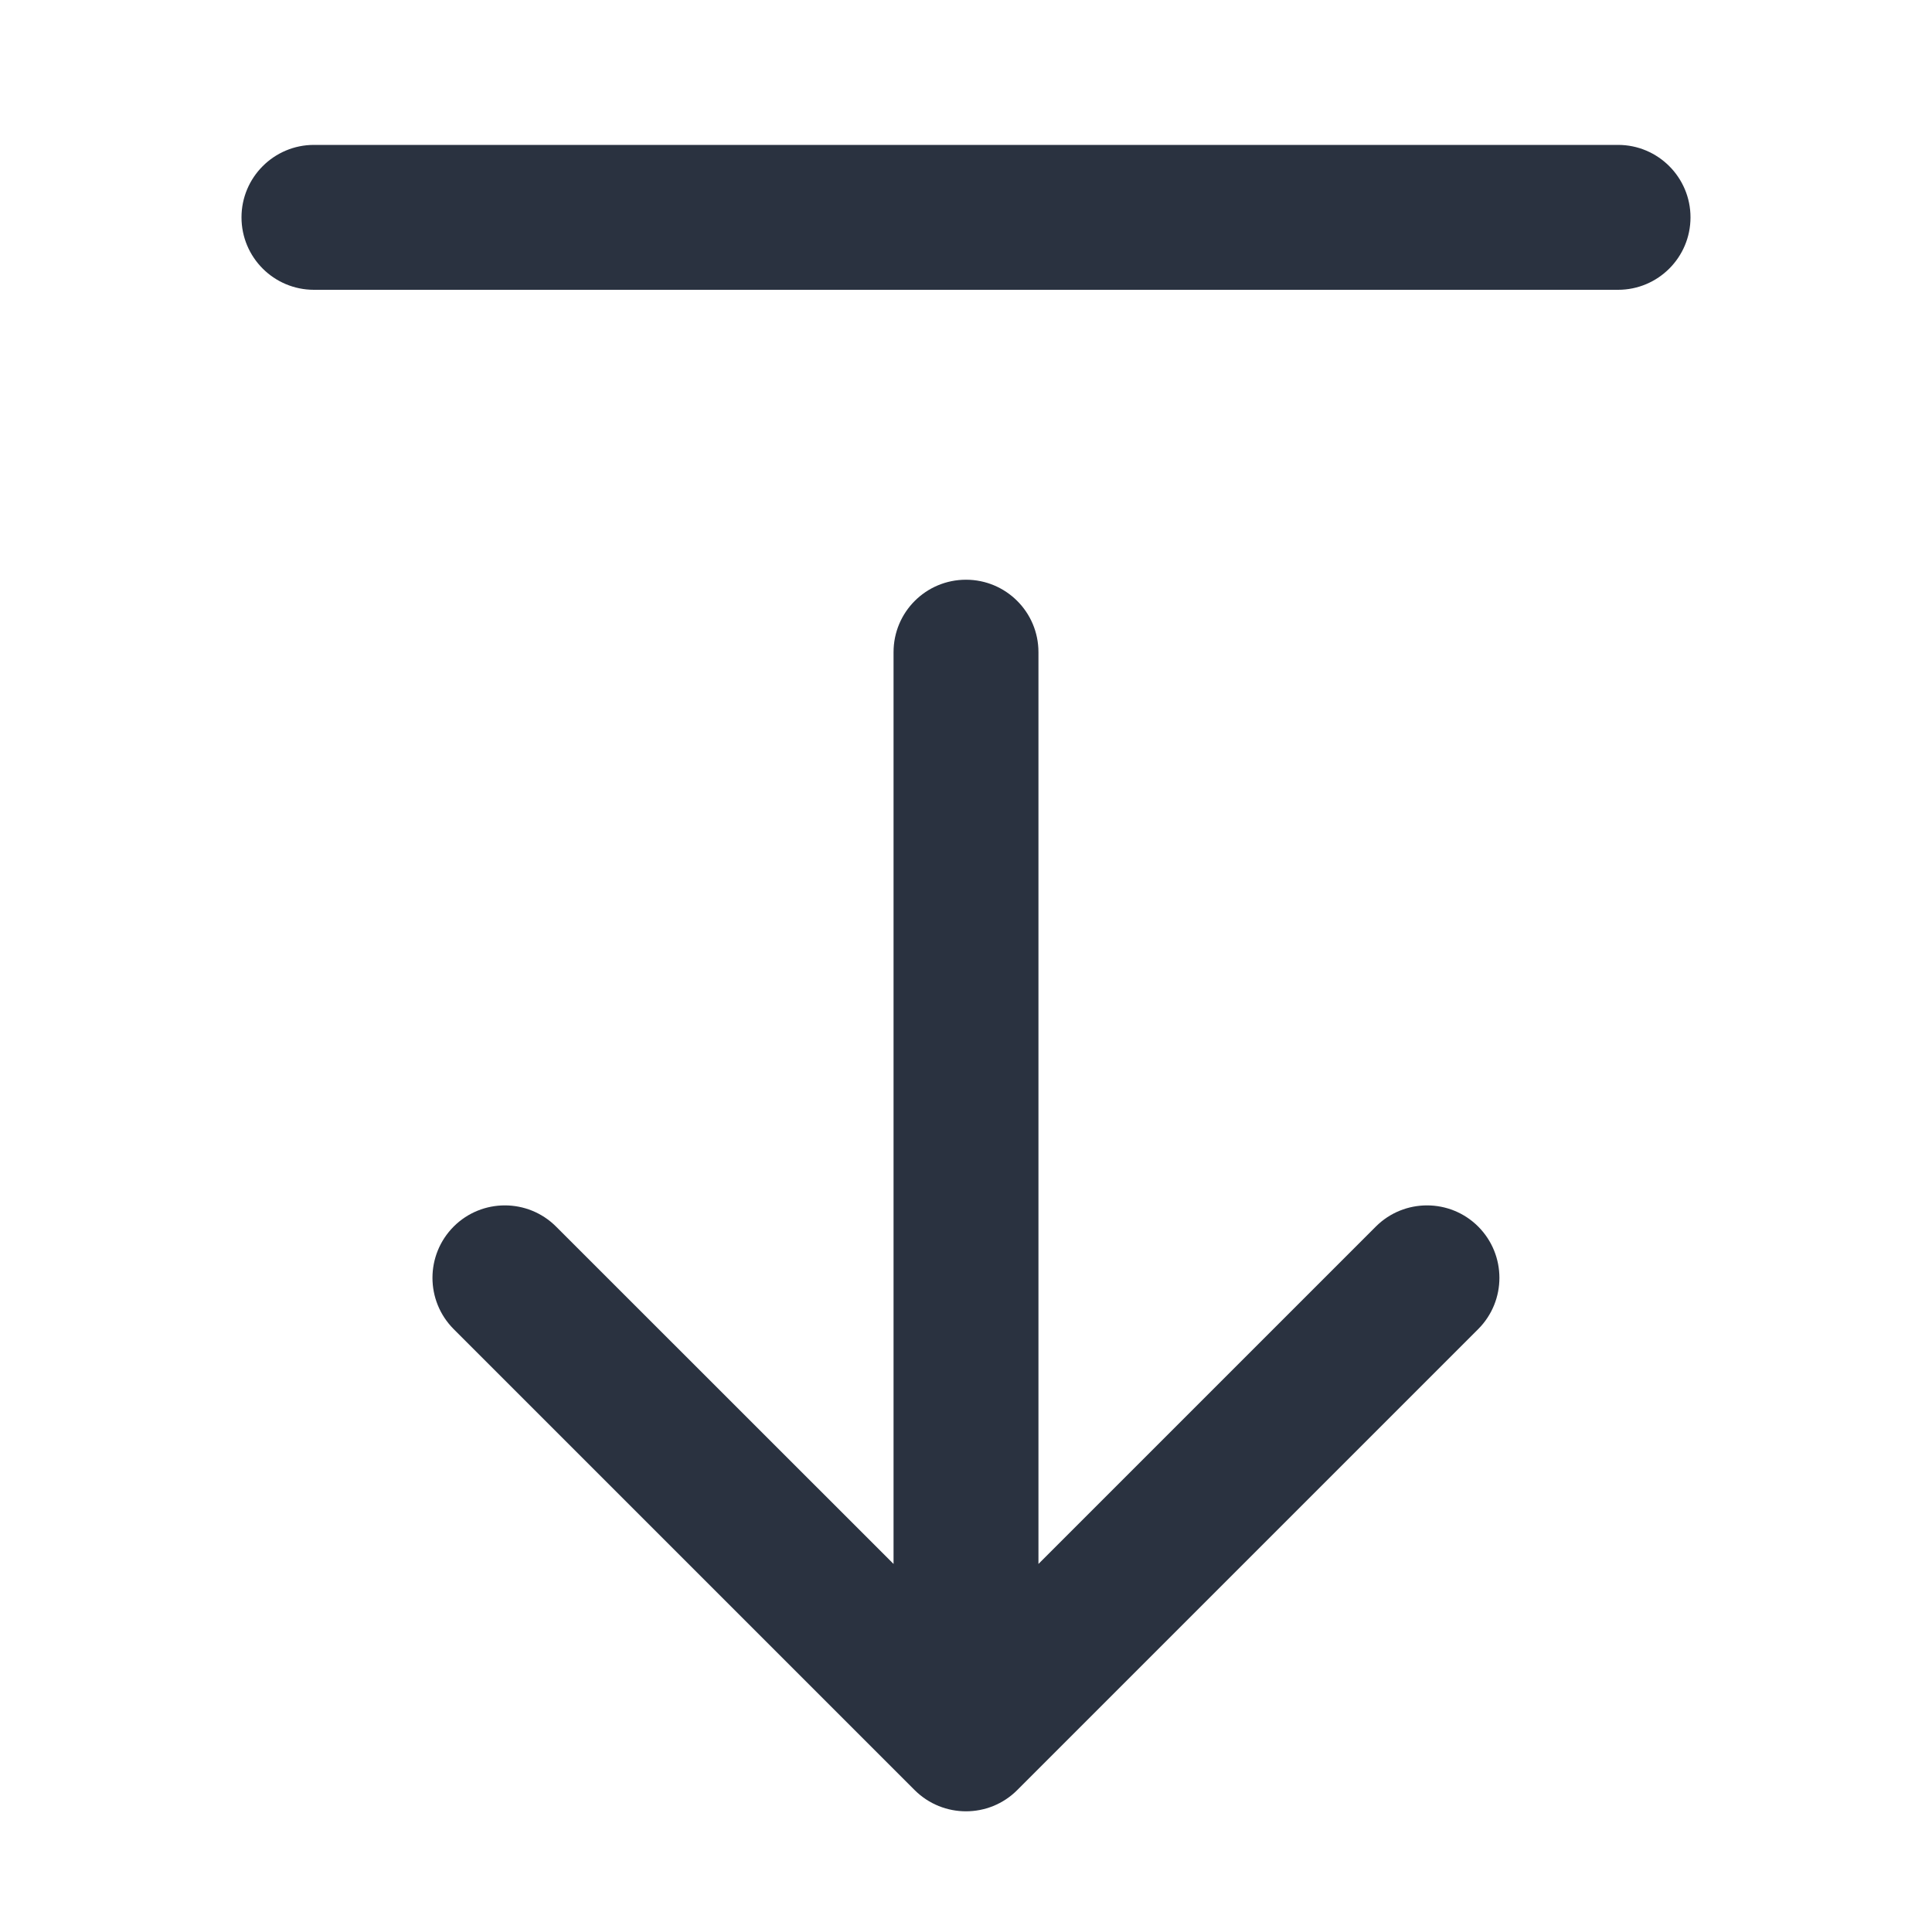
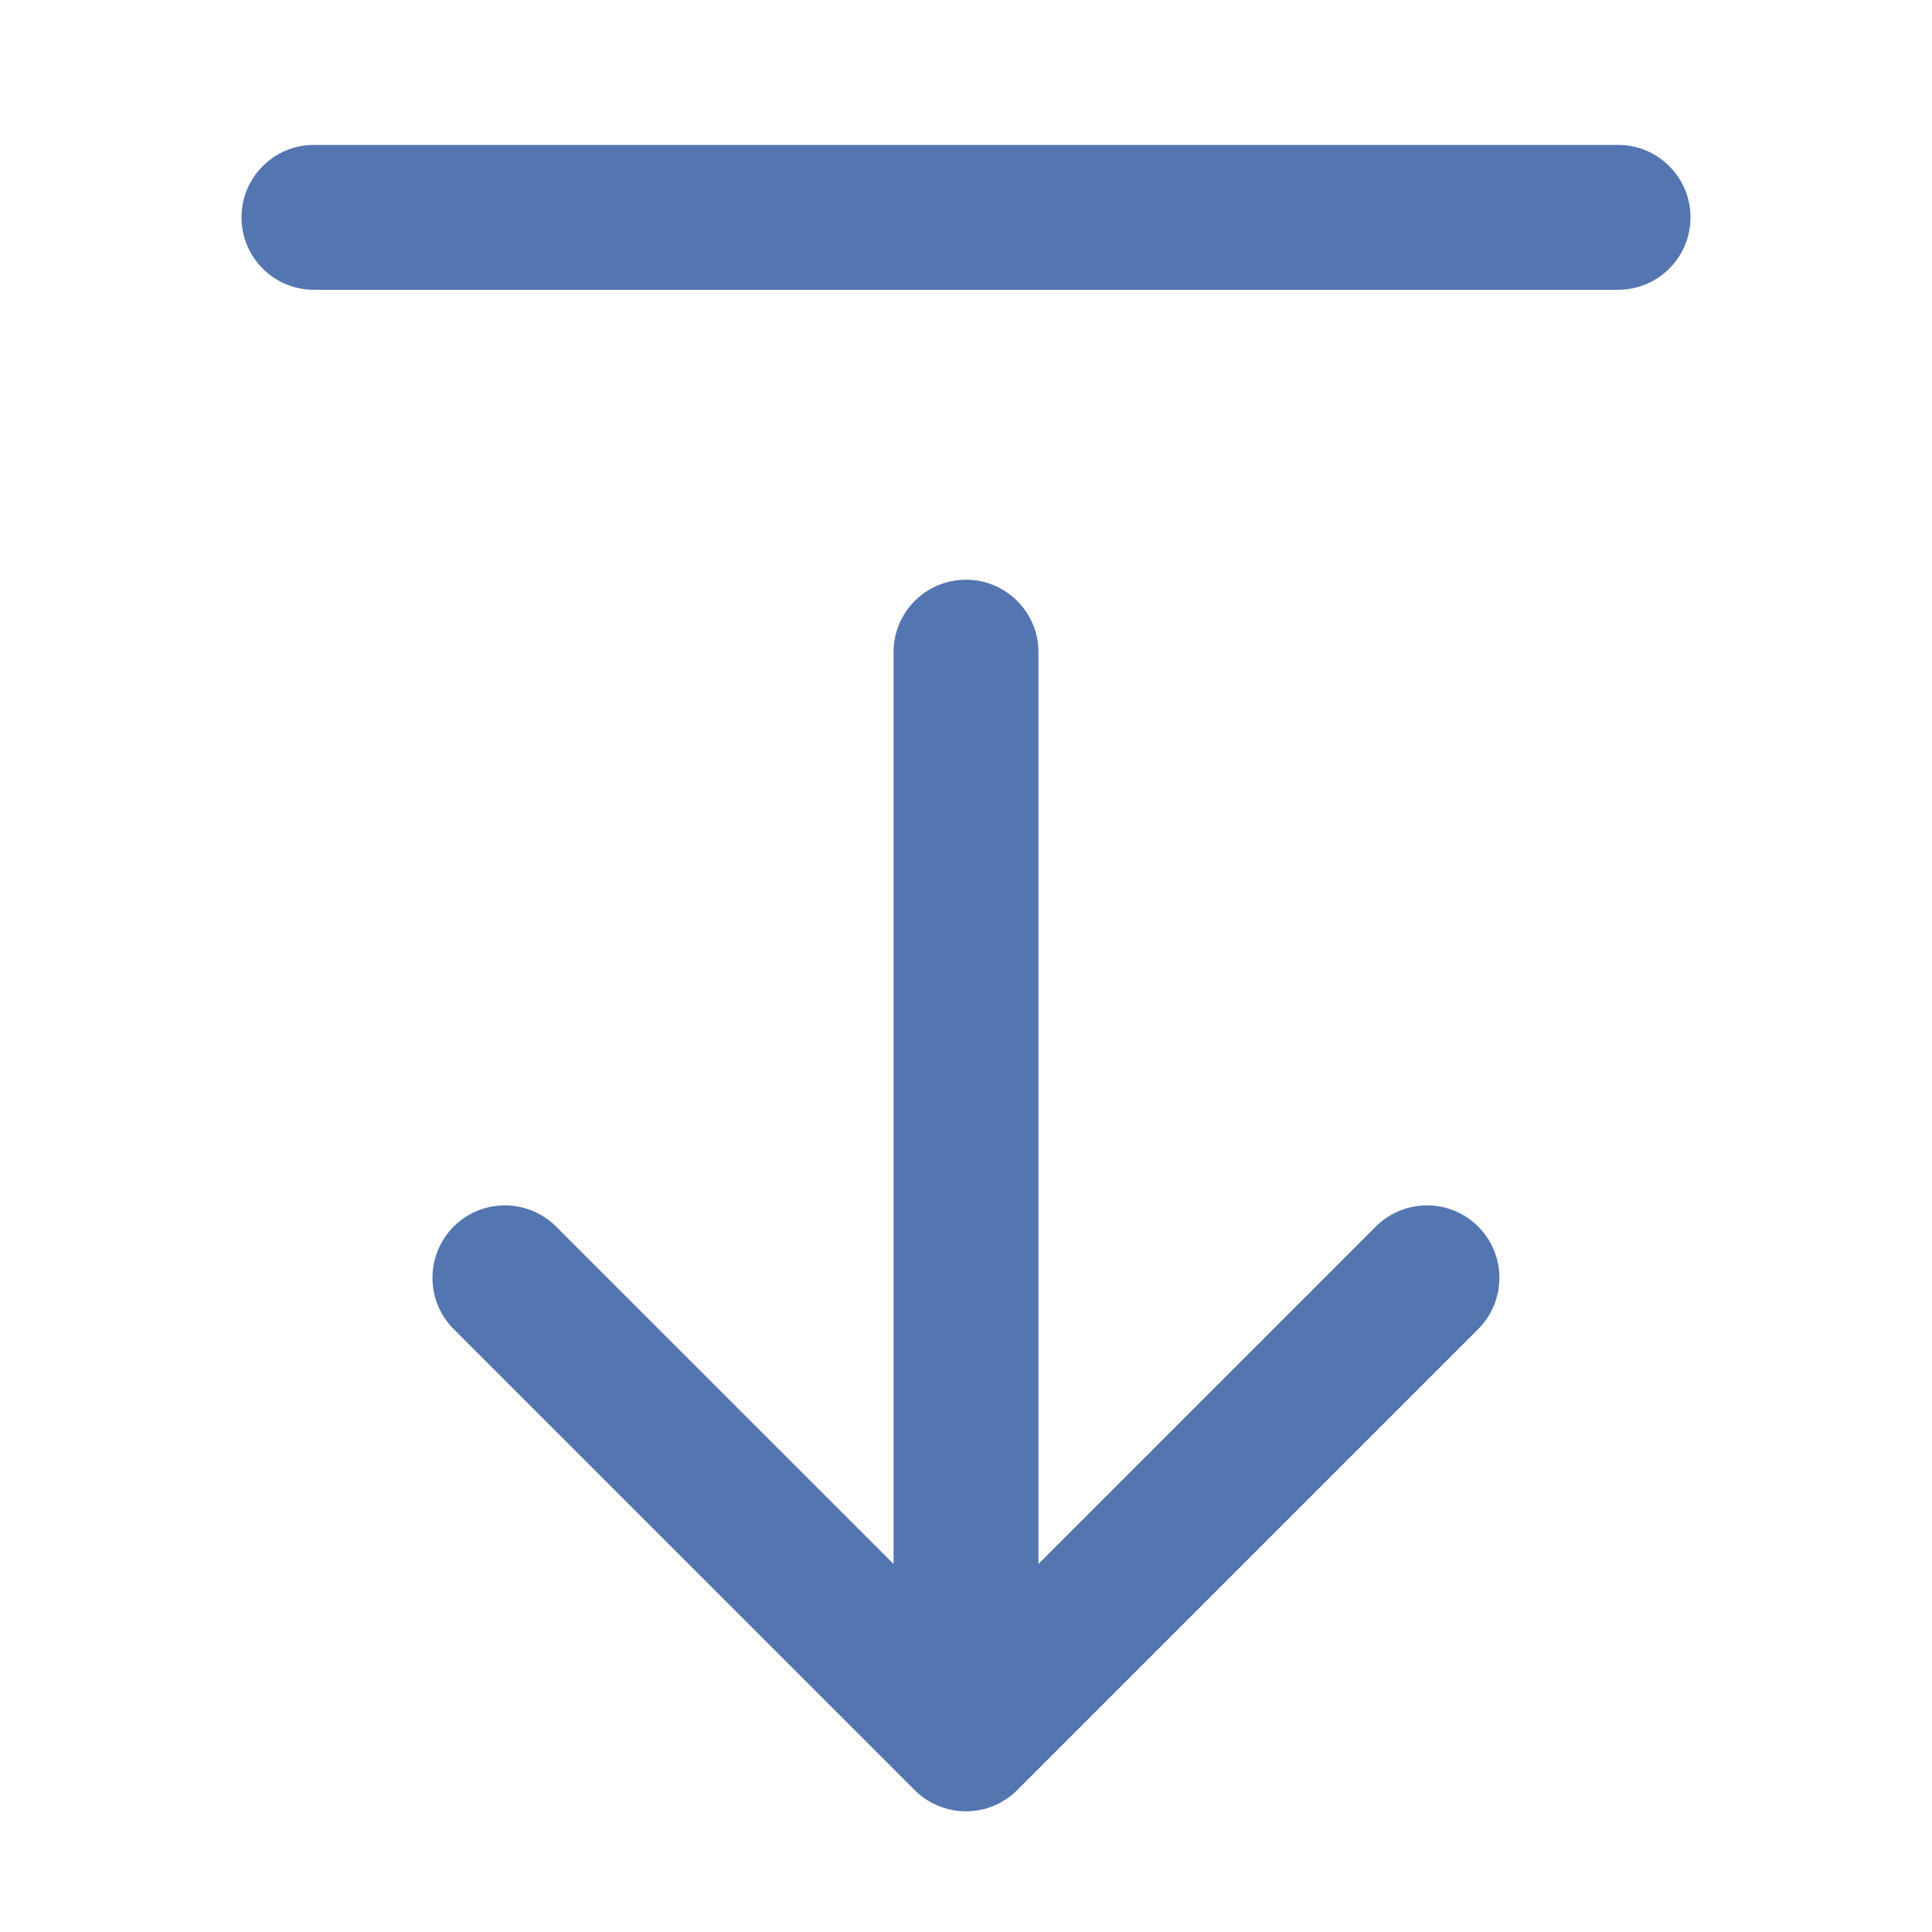
<svg xmlns="http://www.w3.org/2000/svg" width="16" height="16" viewBox="0 0 16 16" fill="none">
-   <path d="M14 1.8C14 2.132 13.731 2.4 13.4 2.4L2.6 2.4C2.269 2.4 2 2.132 2 1.8V1.8C2 1.469 2.269 1.2 2.6 1.2L13.4 1.2C13.731 1.2 14 1.469 14 1.8V1.8Z" fill="#2a3240" />
-   <path fill-rule="evenodd" clip-rule="evenodd" d="M12.242 11.007L8.424 14.825C8.19 15.059 7.81 15.059 7.575 14.825L3.757 11.007C3.523 10.772 3.523 10.393 3.757 10.158C3.991 9.924 4.371 9.924 4.605 10.158L7.4 12.952L7.4 5.401C7.4 5.069 7.668 4.801 8 4.801C8.331 4.801 8.6 5.069 8.6 5.401L8.6 12.952L11.394 10.158C11.628 9.924 12.008 9.924 12.242 10.158C12.476 10.393 12.476 10.772 12.242 11.007Z" fill="#2a3240" />
+   <path d="M14 1.8C14 2.132 13.731 2.4 13.4 2.4L2.6 2.4C2.269 2.4 2 2.132 2 1.8V1.8C2 1.469 2.269 1.2 2.6 1.2L13.4 1.2C13.731 1.2 14 1.469 14 1.8V1.8Z" fill="#5476b0" />
+   <path fill-rule="evenodd" clip-rule="evenodd" d="M12.242 11.007L8.424 14.825C8.19 15.059 7.81 15.059 7.575 14.825L3.757 11.007C3.523 10.772 3.523 10.393 3.757 10.158C3.991 9.924 4.371 9.924 4.605 10.158L7.4 12.952L7.4 5.401C7.4 5.069 7.668 4.801 8 4.801C8.331 4.801 8.6 5.069 8.6 5.401L8.6 12.952L11.394 10.158C11.628 9.924 12.008 9.924 12.242 10.158C12.476 10.393 12.476 10.772 12.242 11.007Z" fill="#5476b0" />
</svg>
